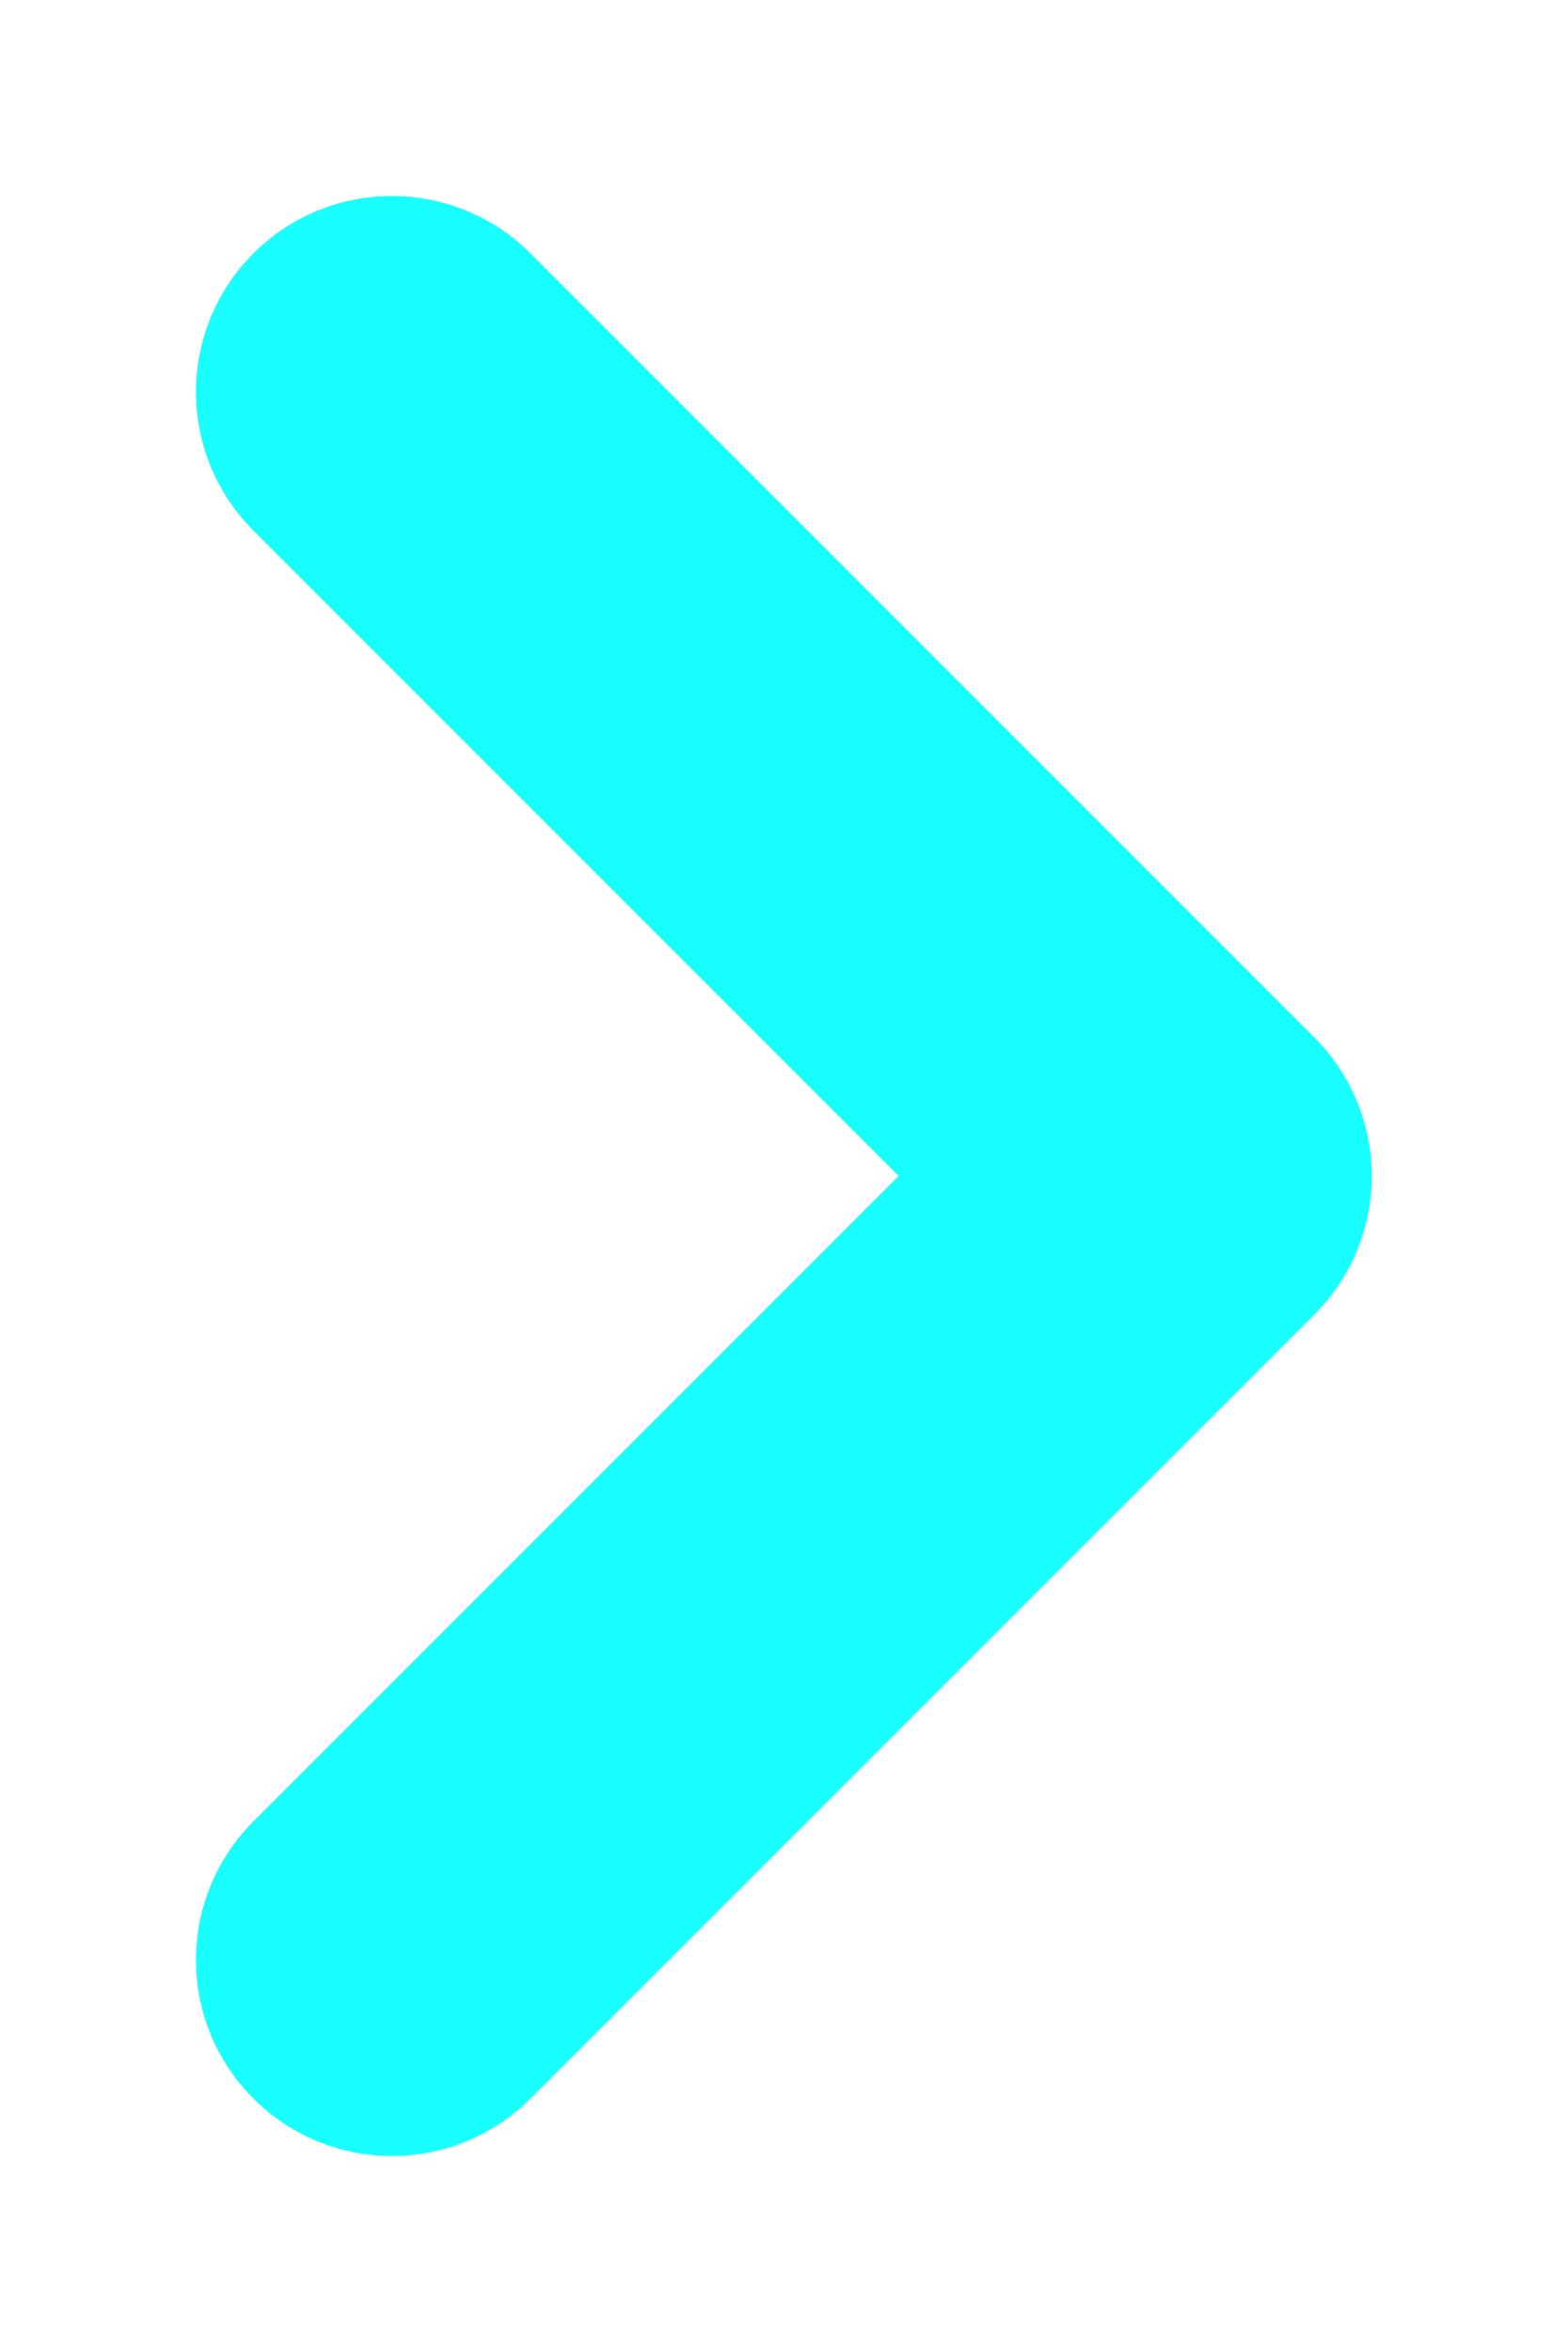
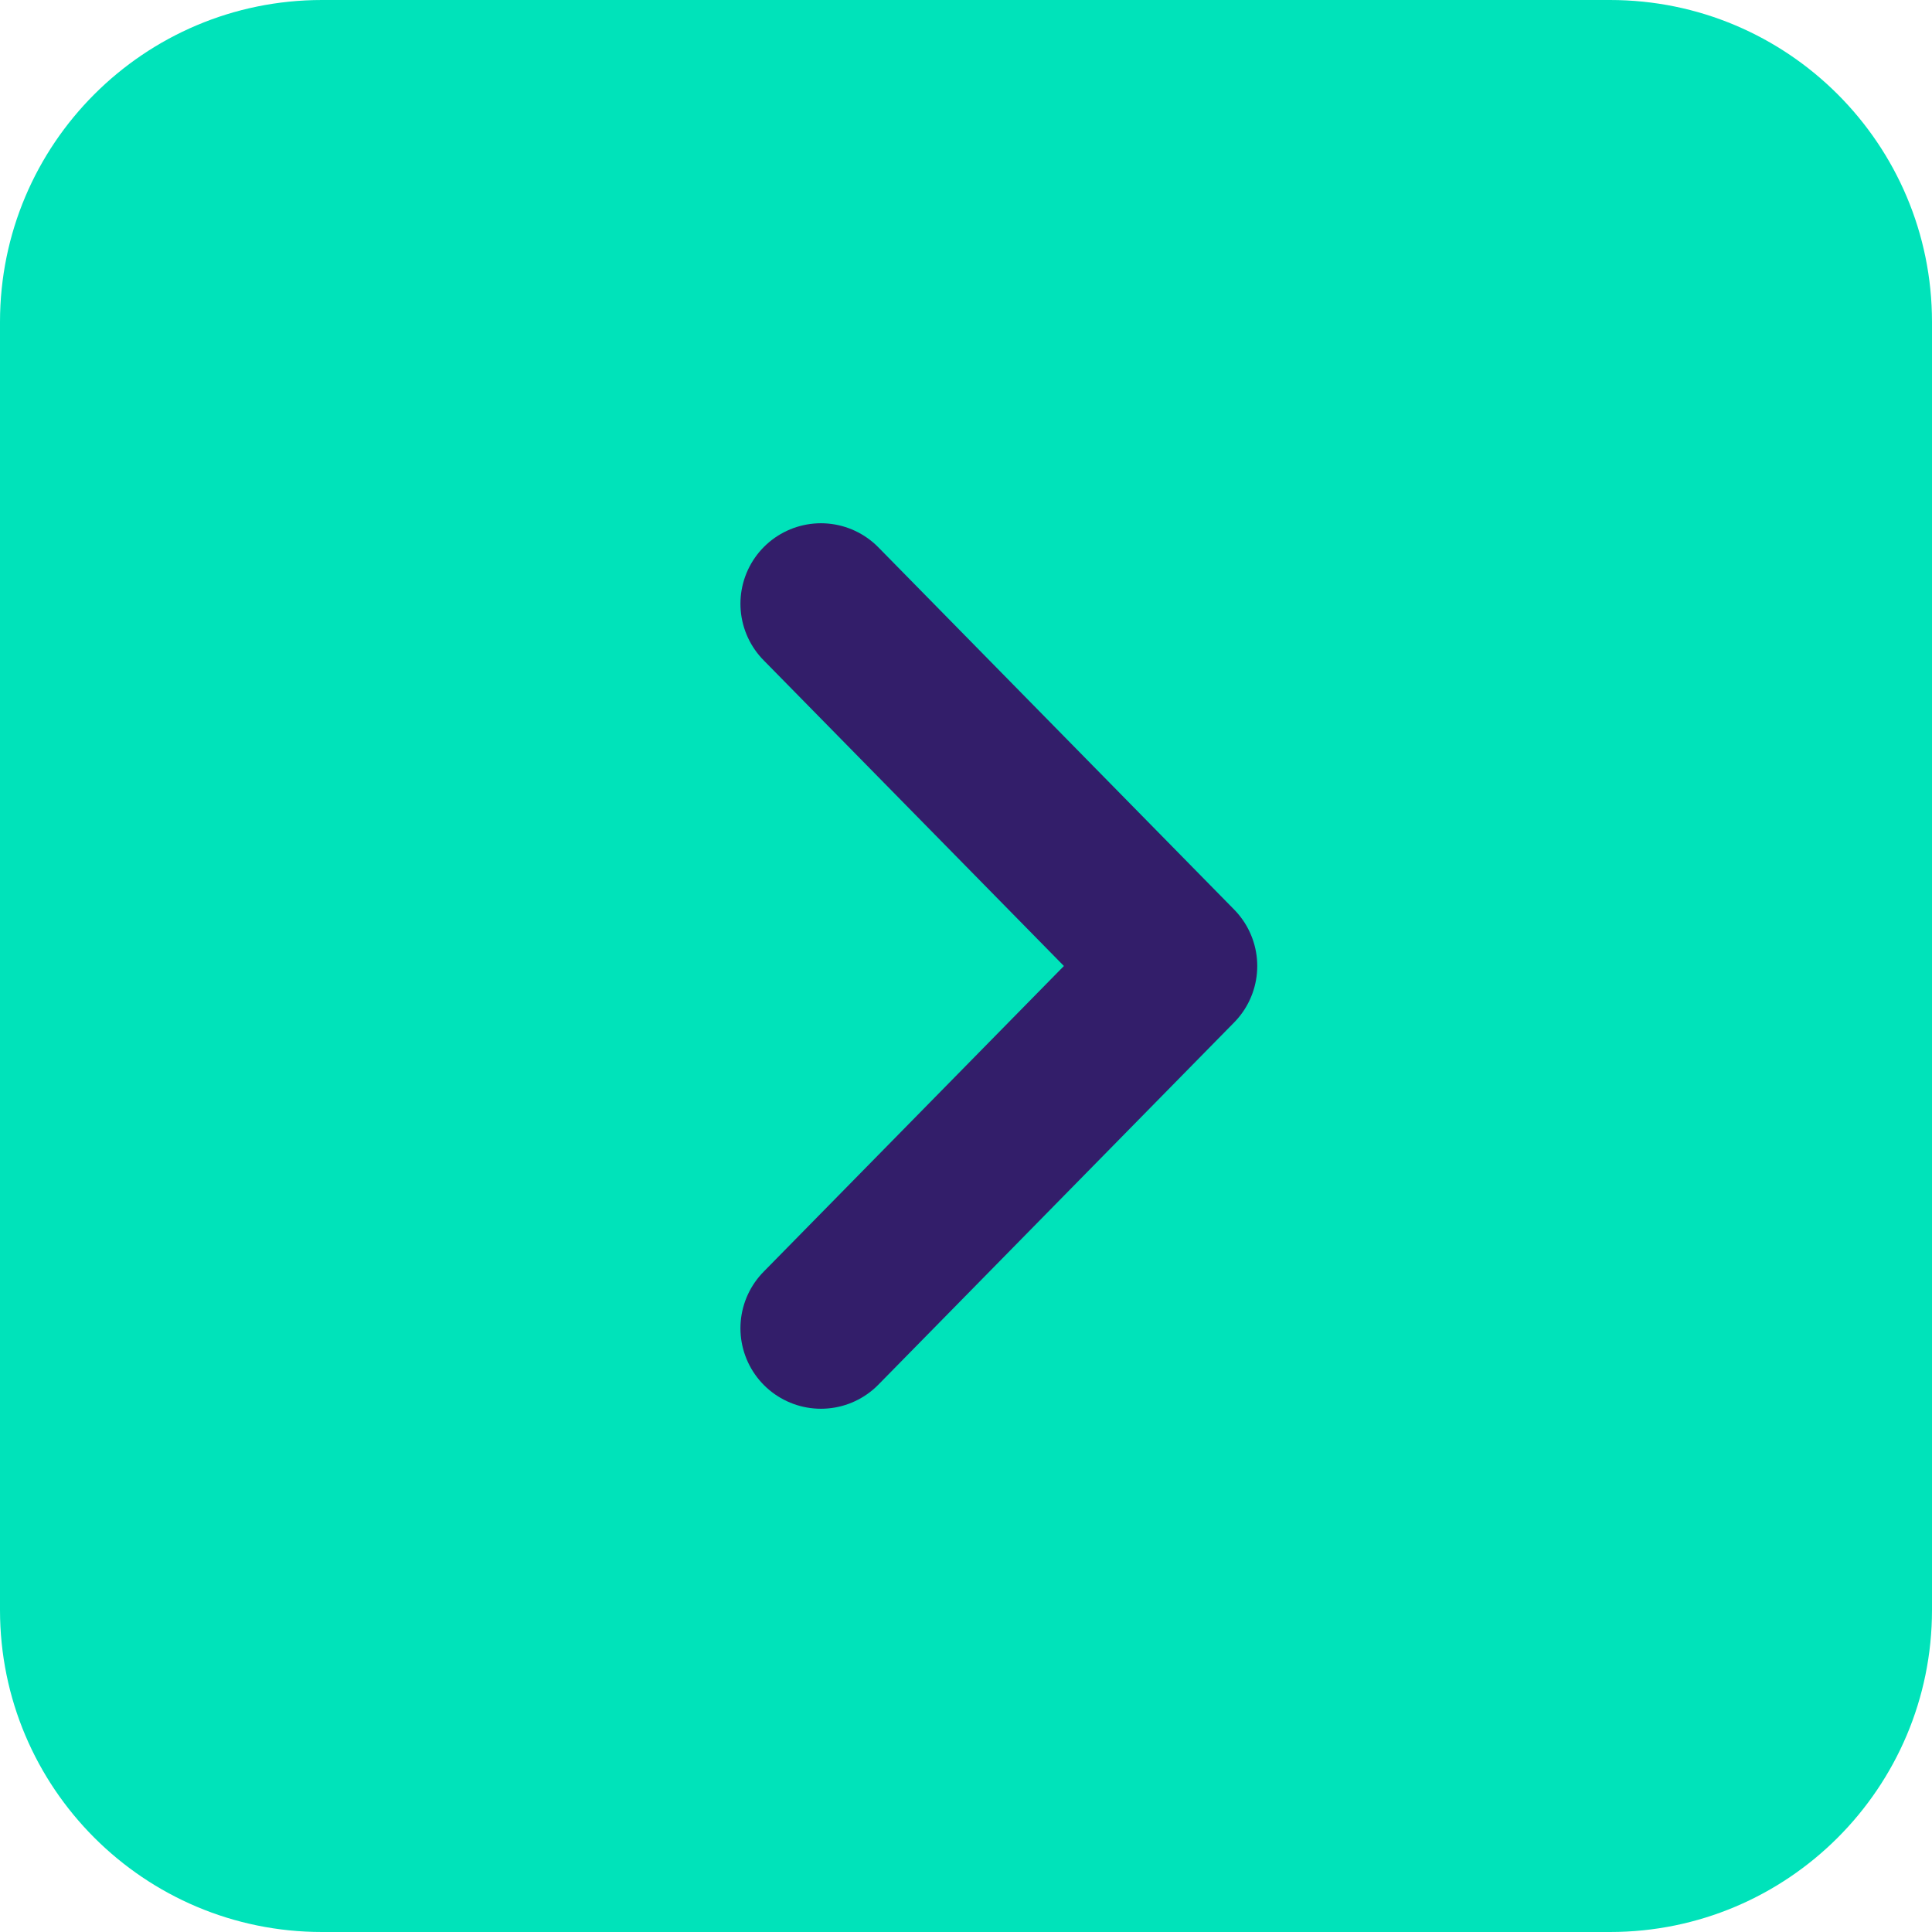
- <svg xmlns="http://www.w3.org/2000/svg" width="4" height="6" viewBox="0 0 4 6" fill="none">
-   <g id="Group 1261160108">
-     <path id="Vector 44" d="M1 1L3 3L1 5" stroke="#18FFFF" stroke-linecap="round" stroke-linejoin="round" />
-   </g>
+ <svg xmlns="http://www.w3.org/2000/svg" width="12" height="12" viewBox="0 0 12 12" fill="none">
+   <rect width="12" height="12" rx="2" fill="#00E3BA" />
+   <rect width="9" height="9" transform="translate(1.5 1.5)" fill="#00E3BA" />
+   <path d="M5.099 3.75L7.309 6L5.099 8.25" stroke="#331E6A" stroke-linecap="round" stroke-linejoin="round" />
</svg>
